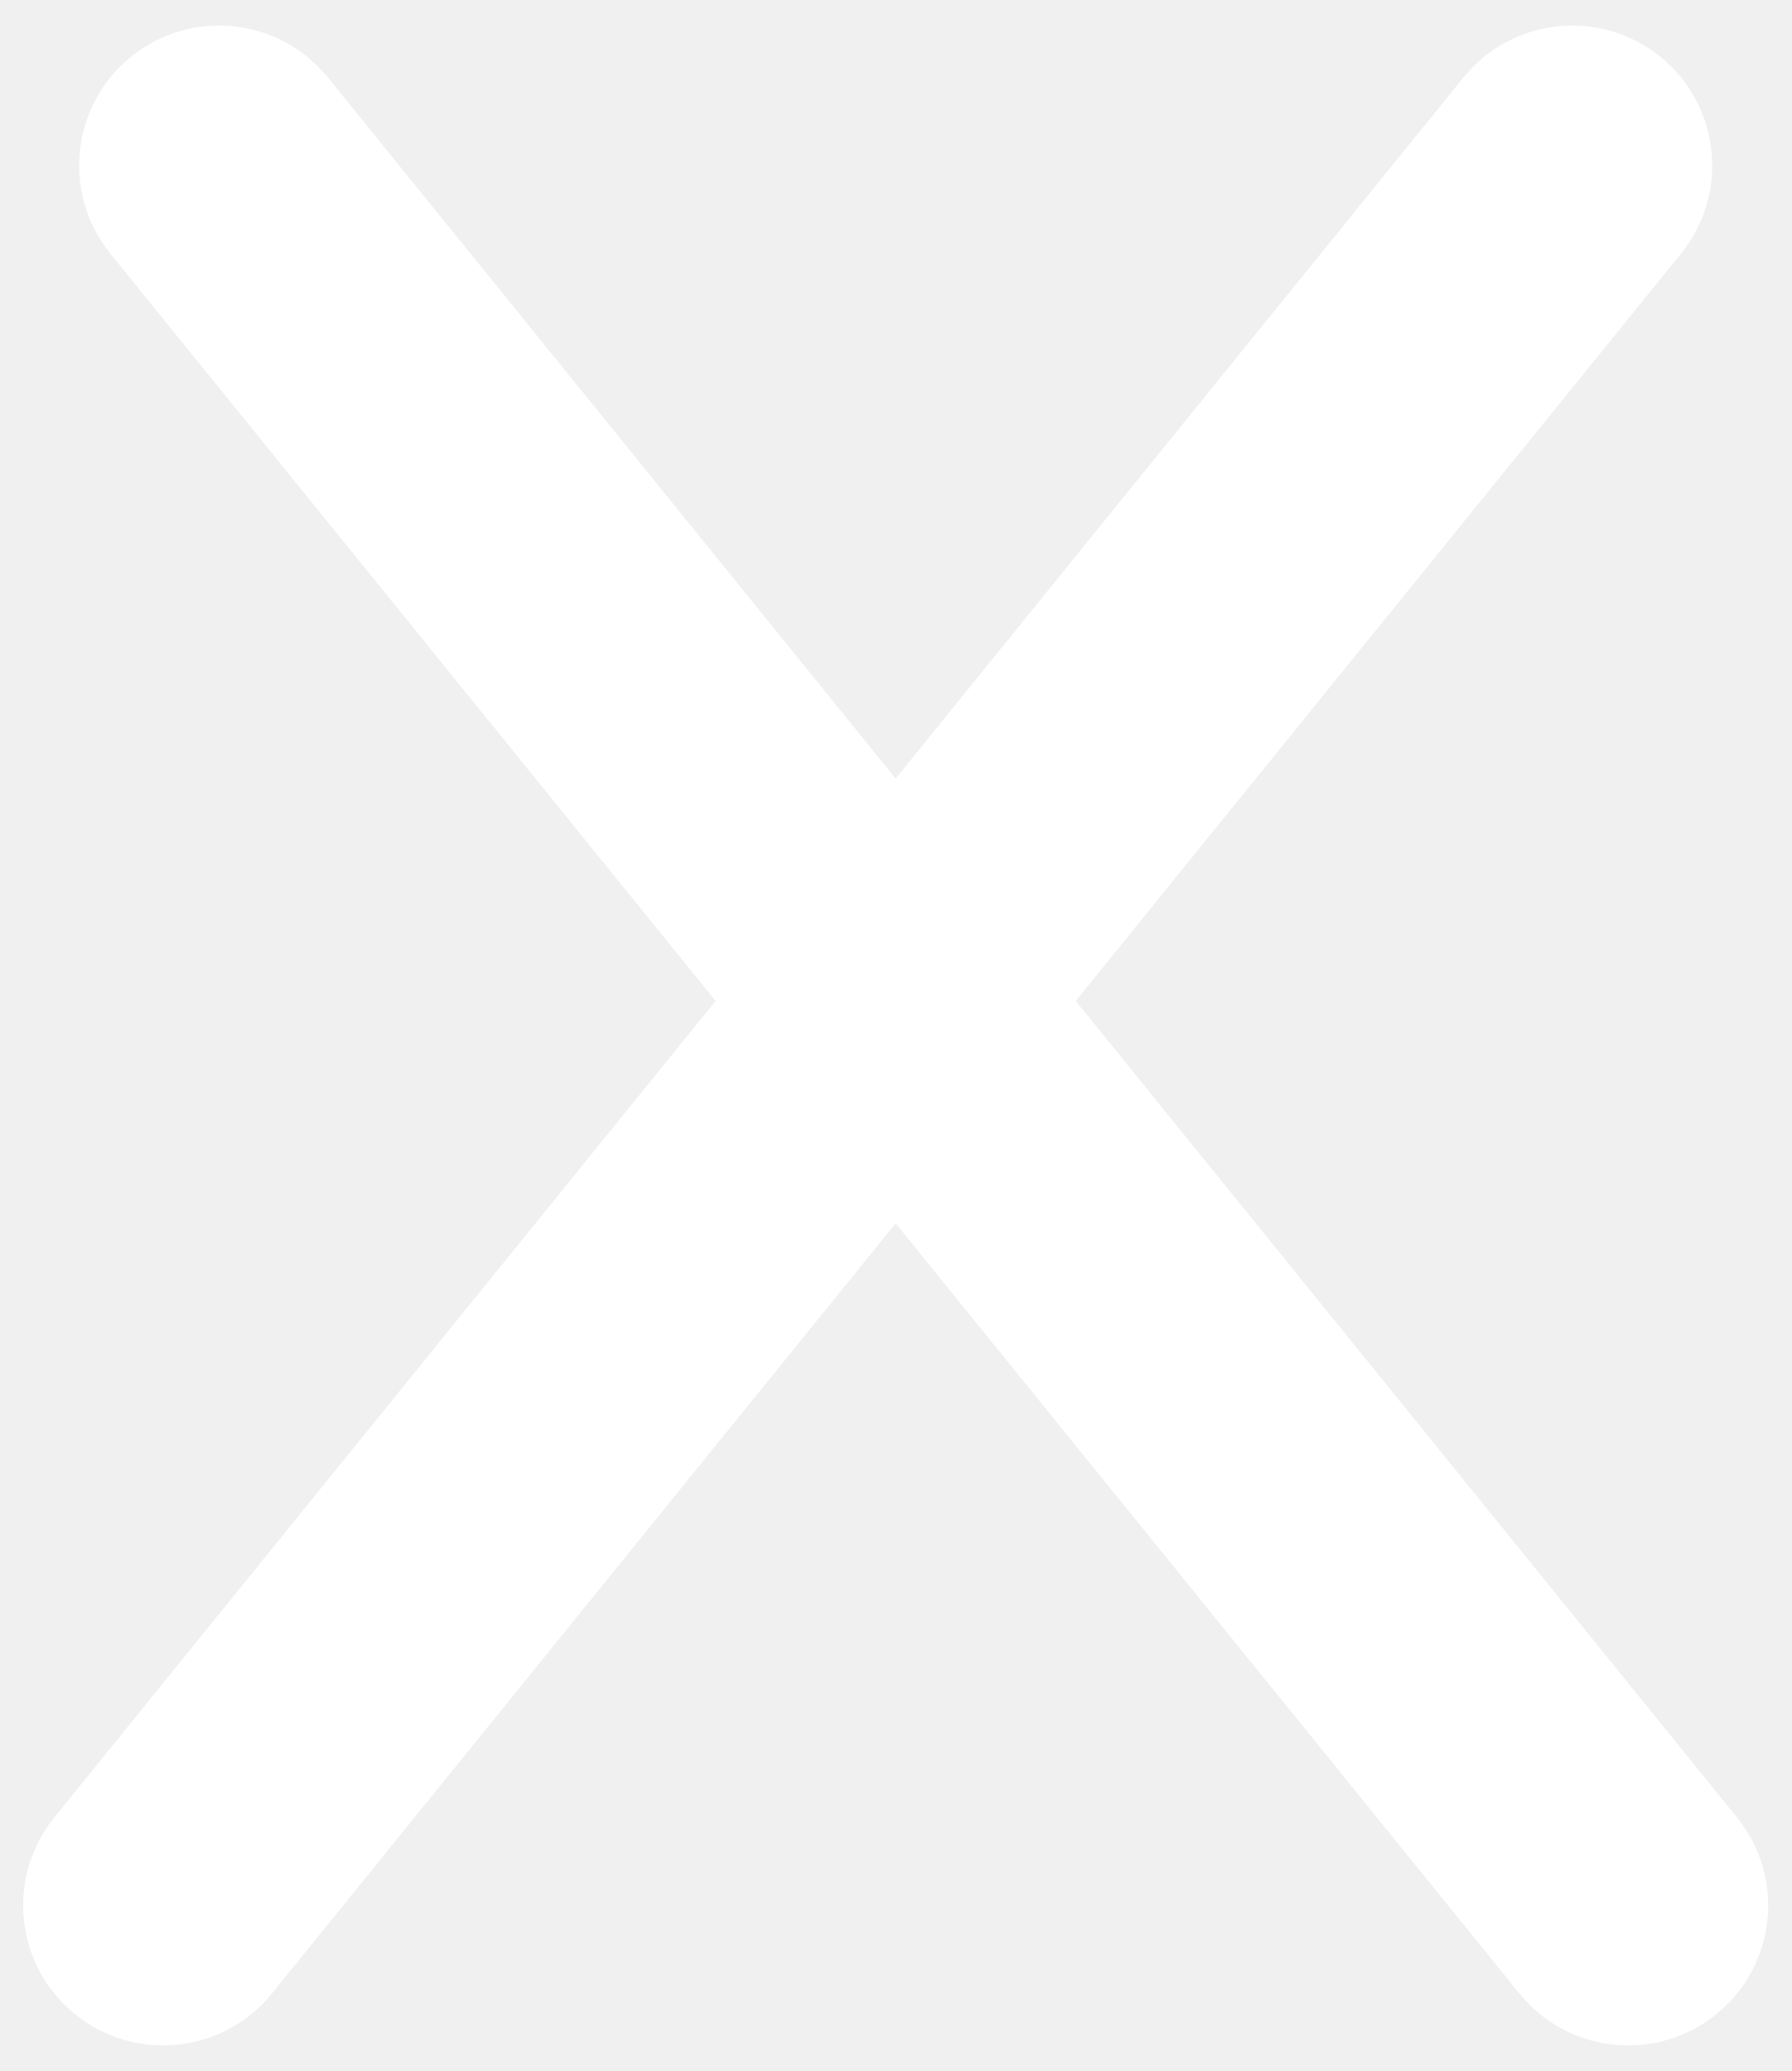
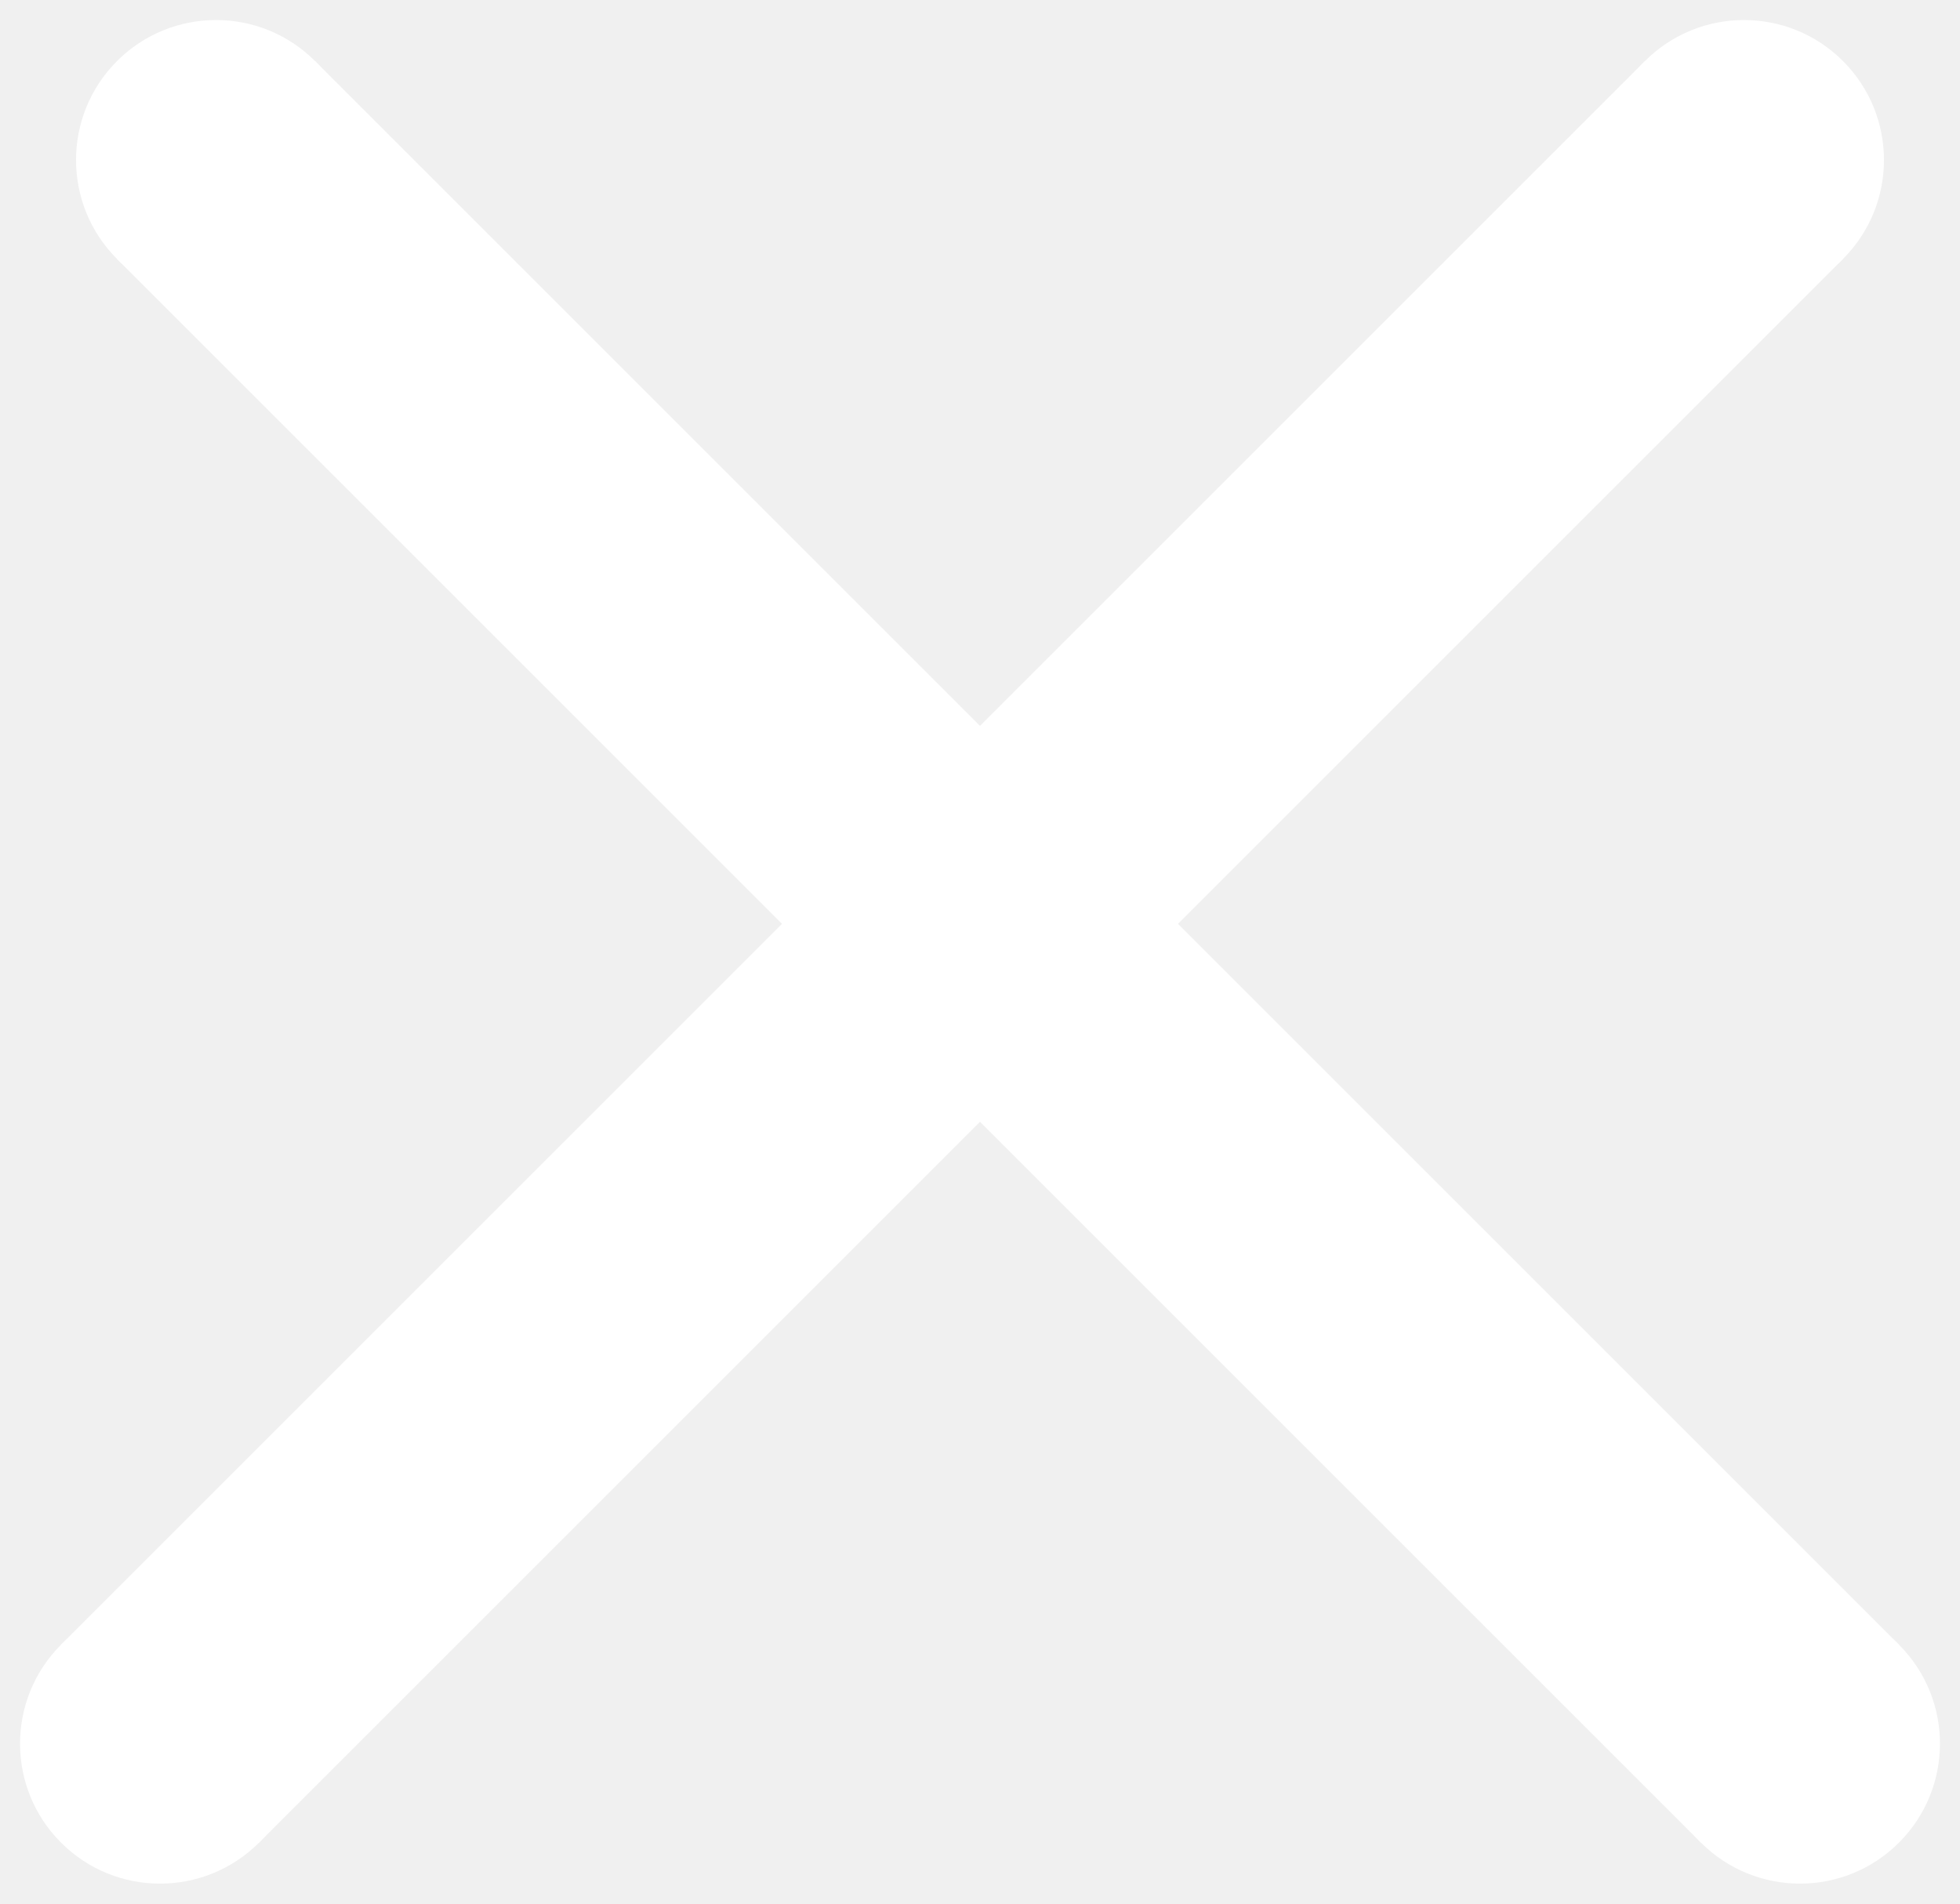
- <svg xmlns="http://www.w3.org/2000/svg" width="64px" height="74px" viewBox="0 0 64 74" version="1.1">
+ <svg xmlns="http://www.w3.org/2000/svg" width="70px" height="68px" viewBox="0 0 70 68" version="1.1">
  <g id="Page-1" stroke="none" stroke-width="1" fill="none" fill-rule="evenodd">
    <g id="hamburger-menu" transform="translate(-2, -2)" fill="#FFFFFF" fill-rule="nonzero">
-       <g id="g832" transform="translate(33, 39) rotate(-51) translate(-33, -39) translate(-12, 34)">
+       <g id="g832" transform="translate(36, 36) rotate(-45) translate(-36, -36) translate(-9, 31)">
        <rect id="rect826" x="5" y="0" width="80" height="10" />
        <circle id="circle828" cx="5" cy="5" r="5" />
        <circle id="circle830" cx="85" cy="5" r="5" />
      </g>
-       <g id="g832" transform="translate(35, 39) rotate(-129) translate(-35, -39) translate(-10, 34)">
+       <g id="g832" transform="translate(38, 36) rotate(-135) translate(-38, -36) translate(-7, 31)">
        <rect id="rect826" x="5" y="0" width="80" height="10" />
        <circle id="circle828" cx="5" cy="5" r="5" />
        <circle id="circle830" cx="85" cy="5" r="5" />
      </g>
    </g>
  </g>
</svg>
